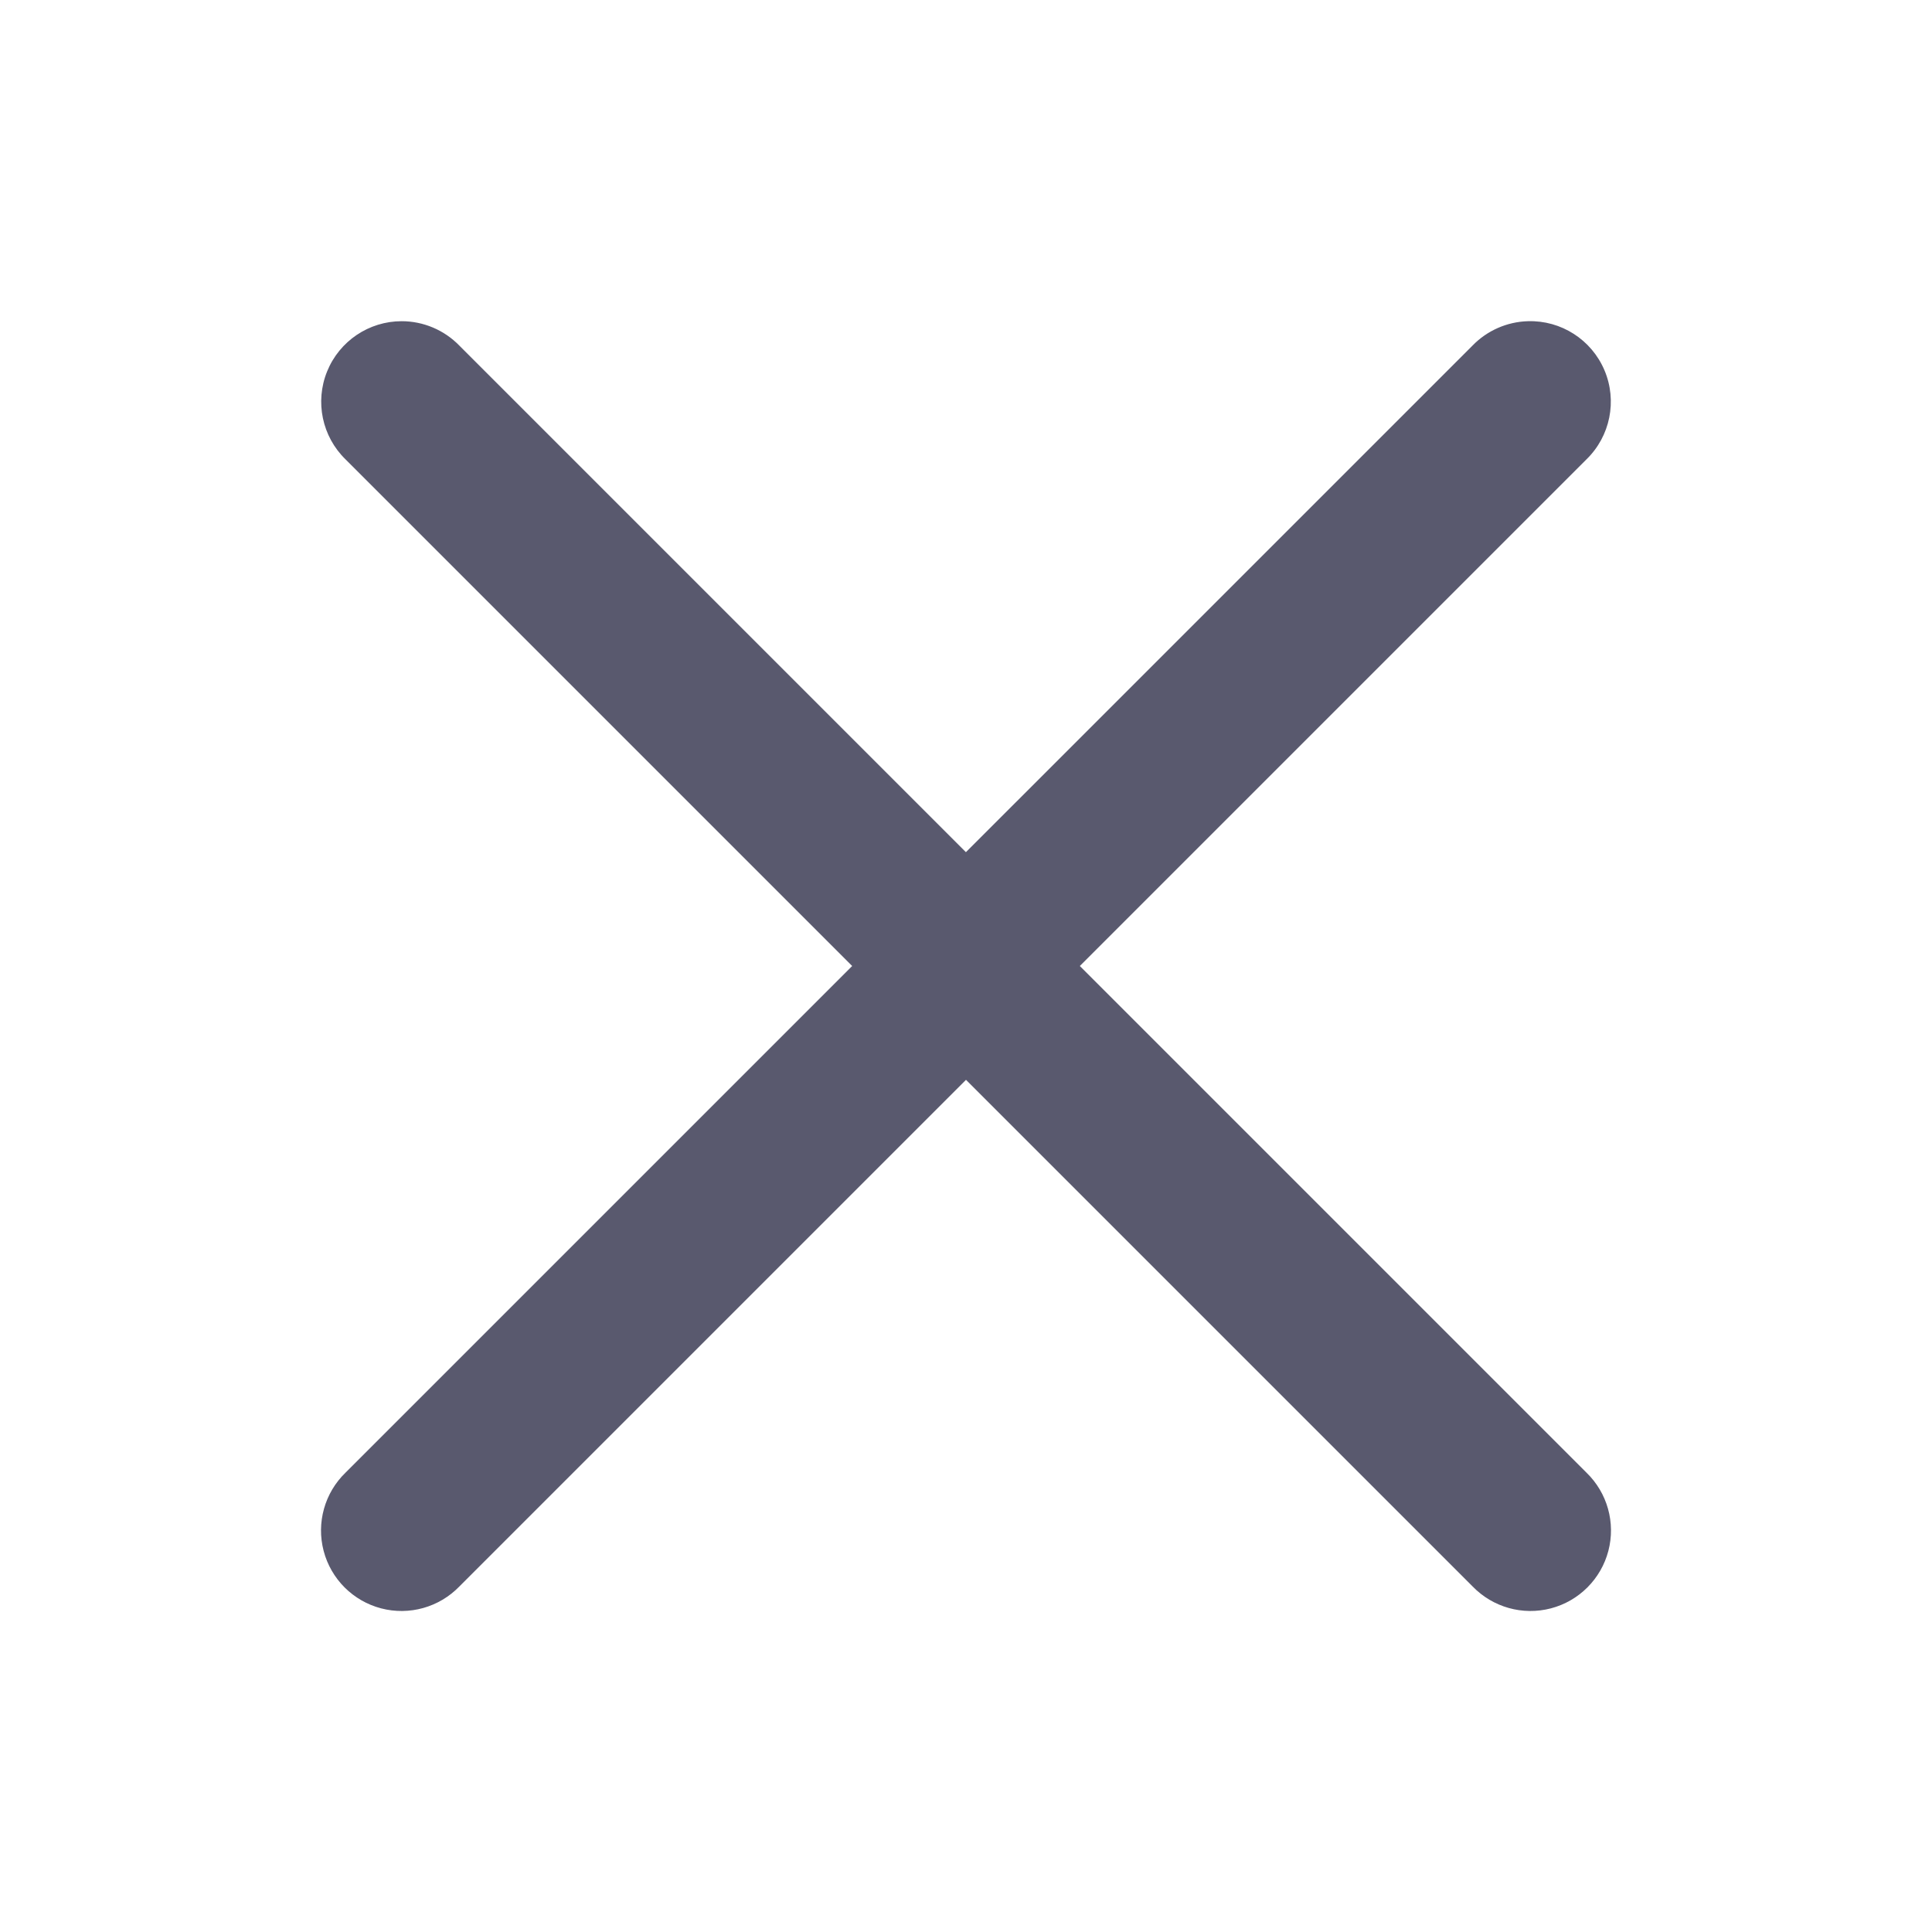
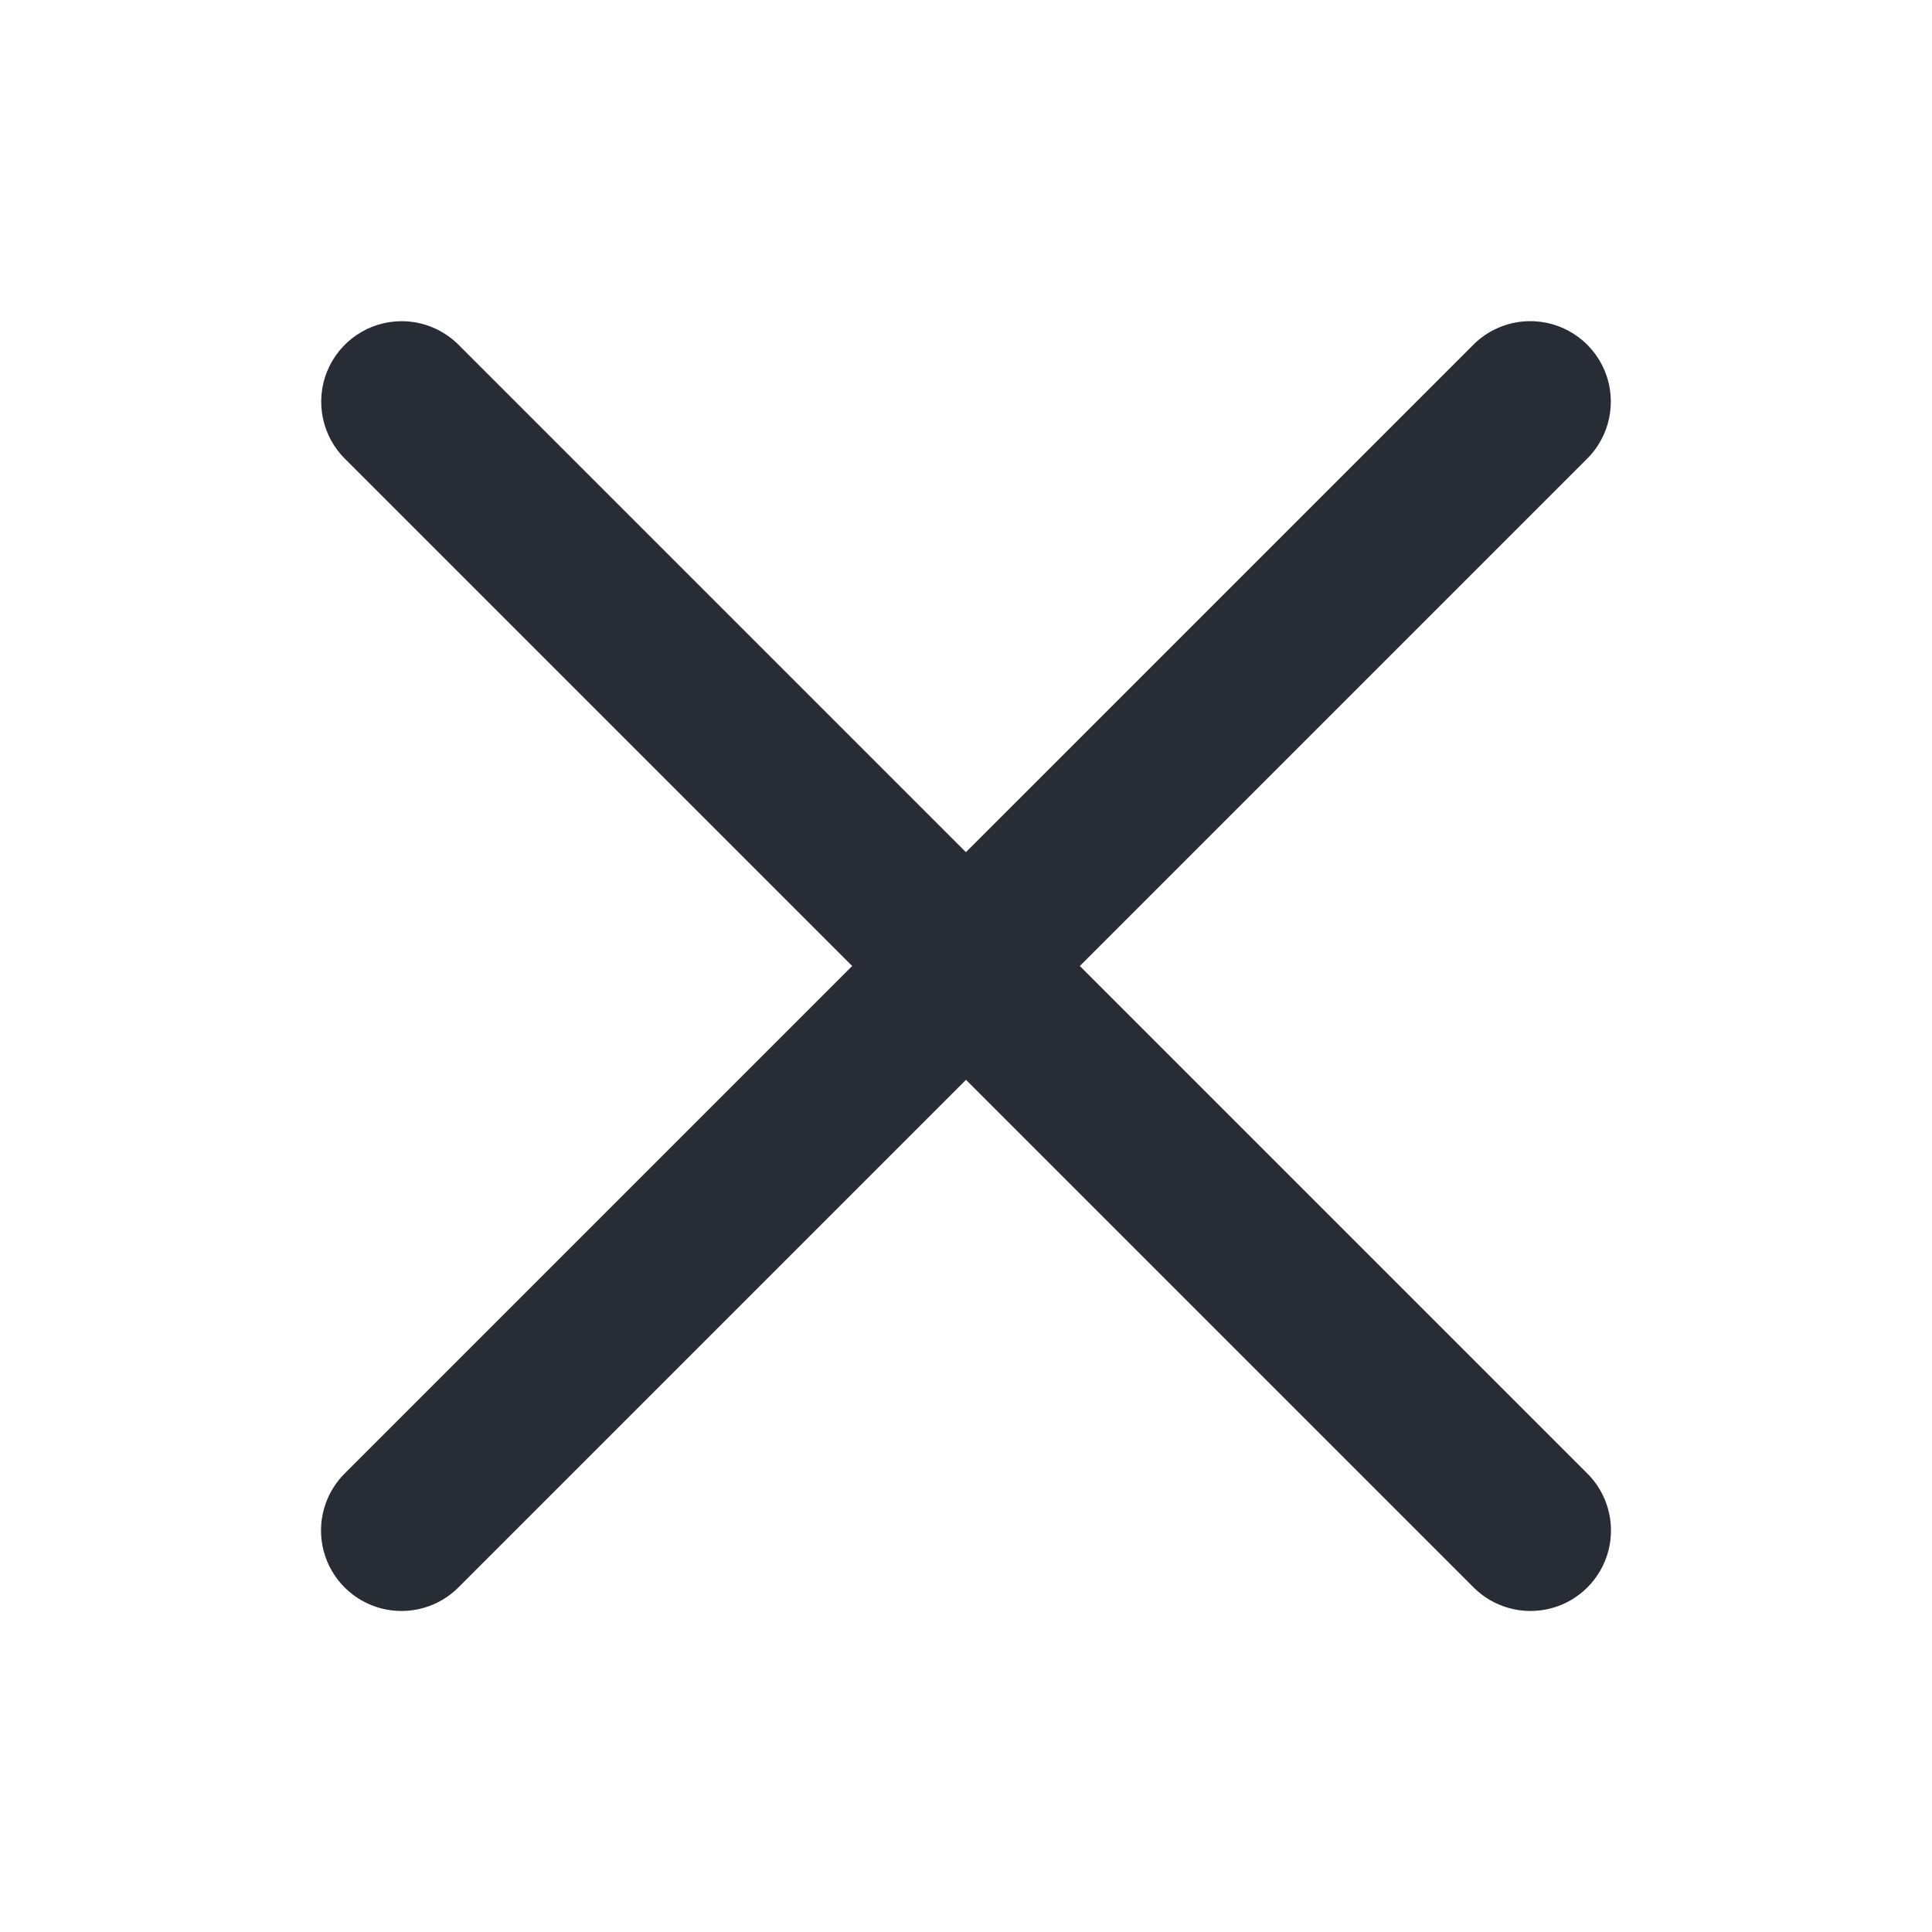
<svg xmlns="http://www.w3.org/2000/svg" fill="#59596e" viewBox="0 0 24 24">
-   <path d="m4.99 3.99a1 1 0 0 0 -.697 1.717l6.293 6.293-6.293 6.293a1 1 0 1 0 1.414 1.414l6.293-6.293 6.293 6.293a1 1 0 1 0 1.414-1.414l-6.293-6.293 6.293-6.293a1 1 0 0 0 -.727-1.717 1 1 0 0 0 -.688.303l-6.293 6.293-6.293-6.293a1 1 0 0 0 -.717-.303z" fill="#59596e" />
+   <path d="m4.99 3.99a1 1 0 0 0 -.697 1.717l6.293 6.293-6.293 6.293a1 1 0 1 0 1.414 1.414l6.293-6.293 6.293 6.293a1 1 0 1 0 1.414-1.414l-6.293-6.293 6.293-6.293a1 1 0 0 0 -.727-1.717 1 1 0 0 0 -.688.303l-6.293 6.293-6.293-6.293a1 1 0 0 0 -.717-.303z" fill="#272c35" />
</svg>
